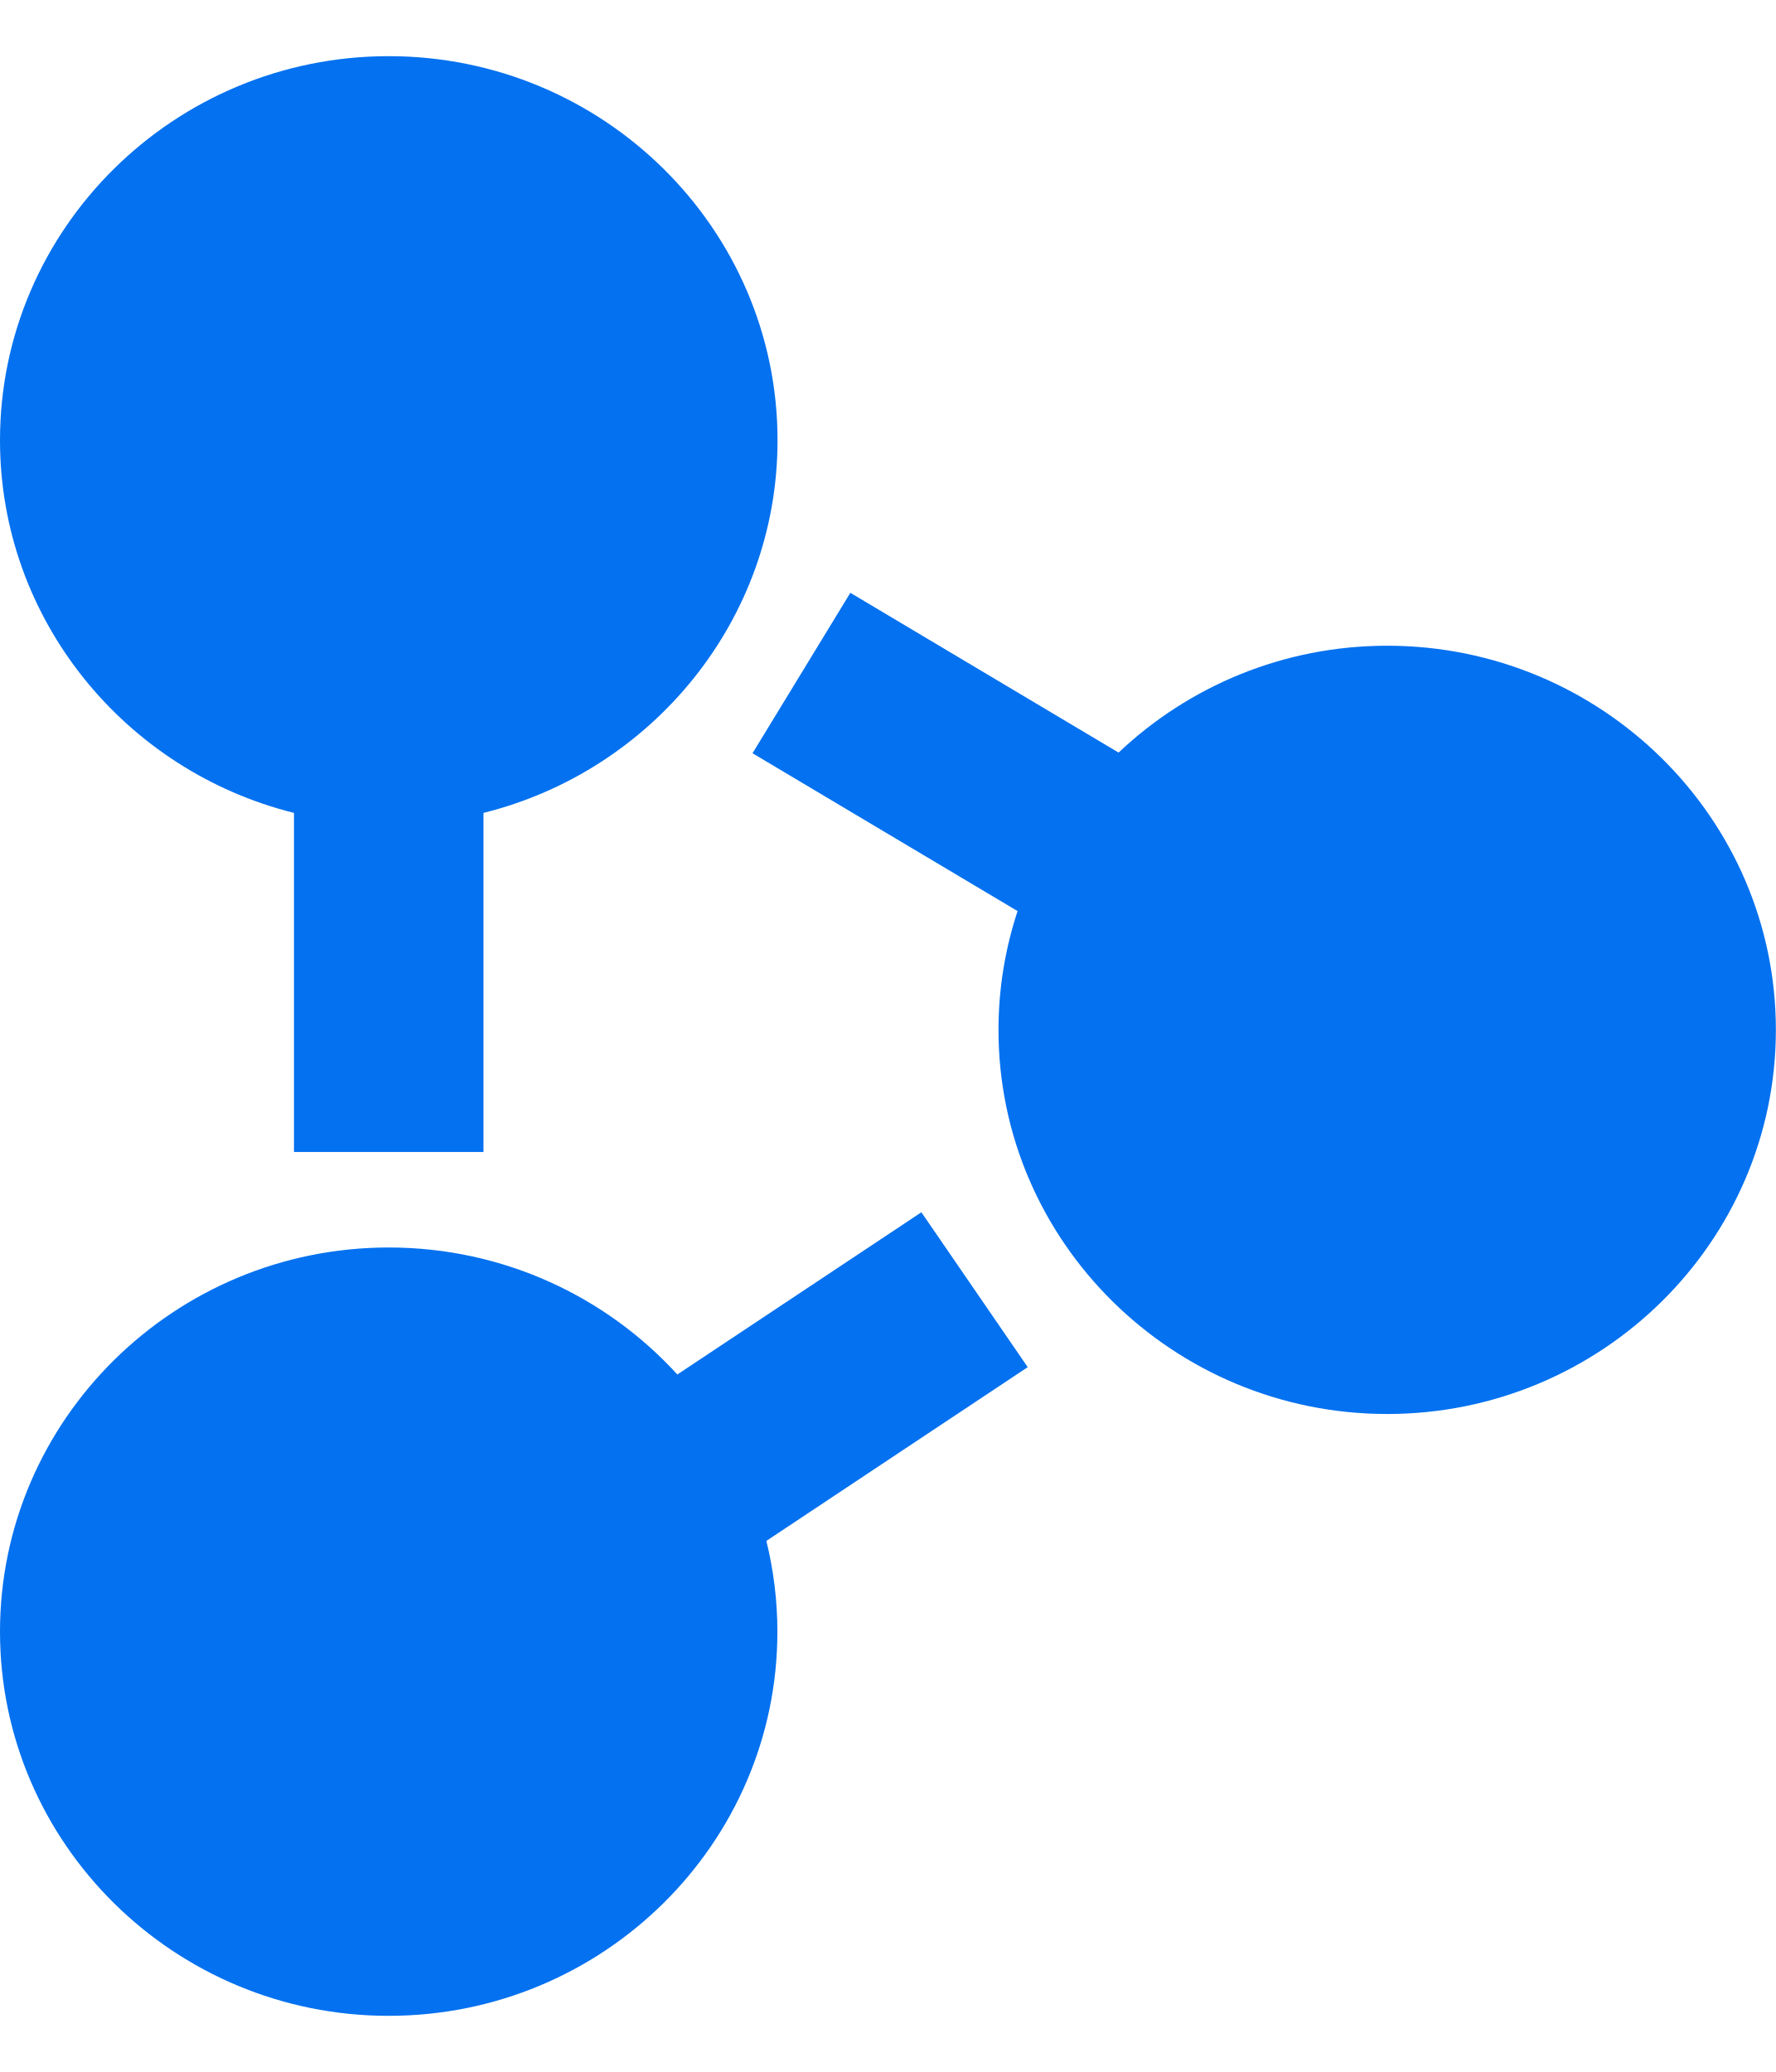
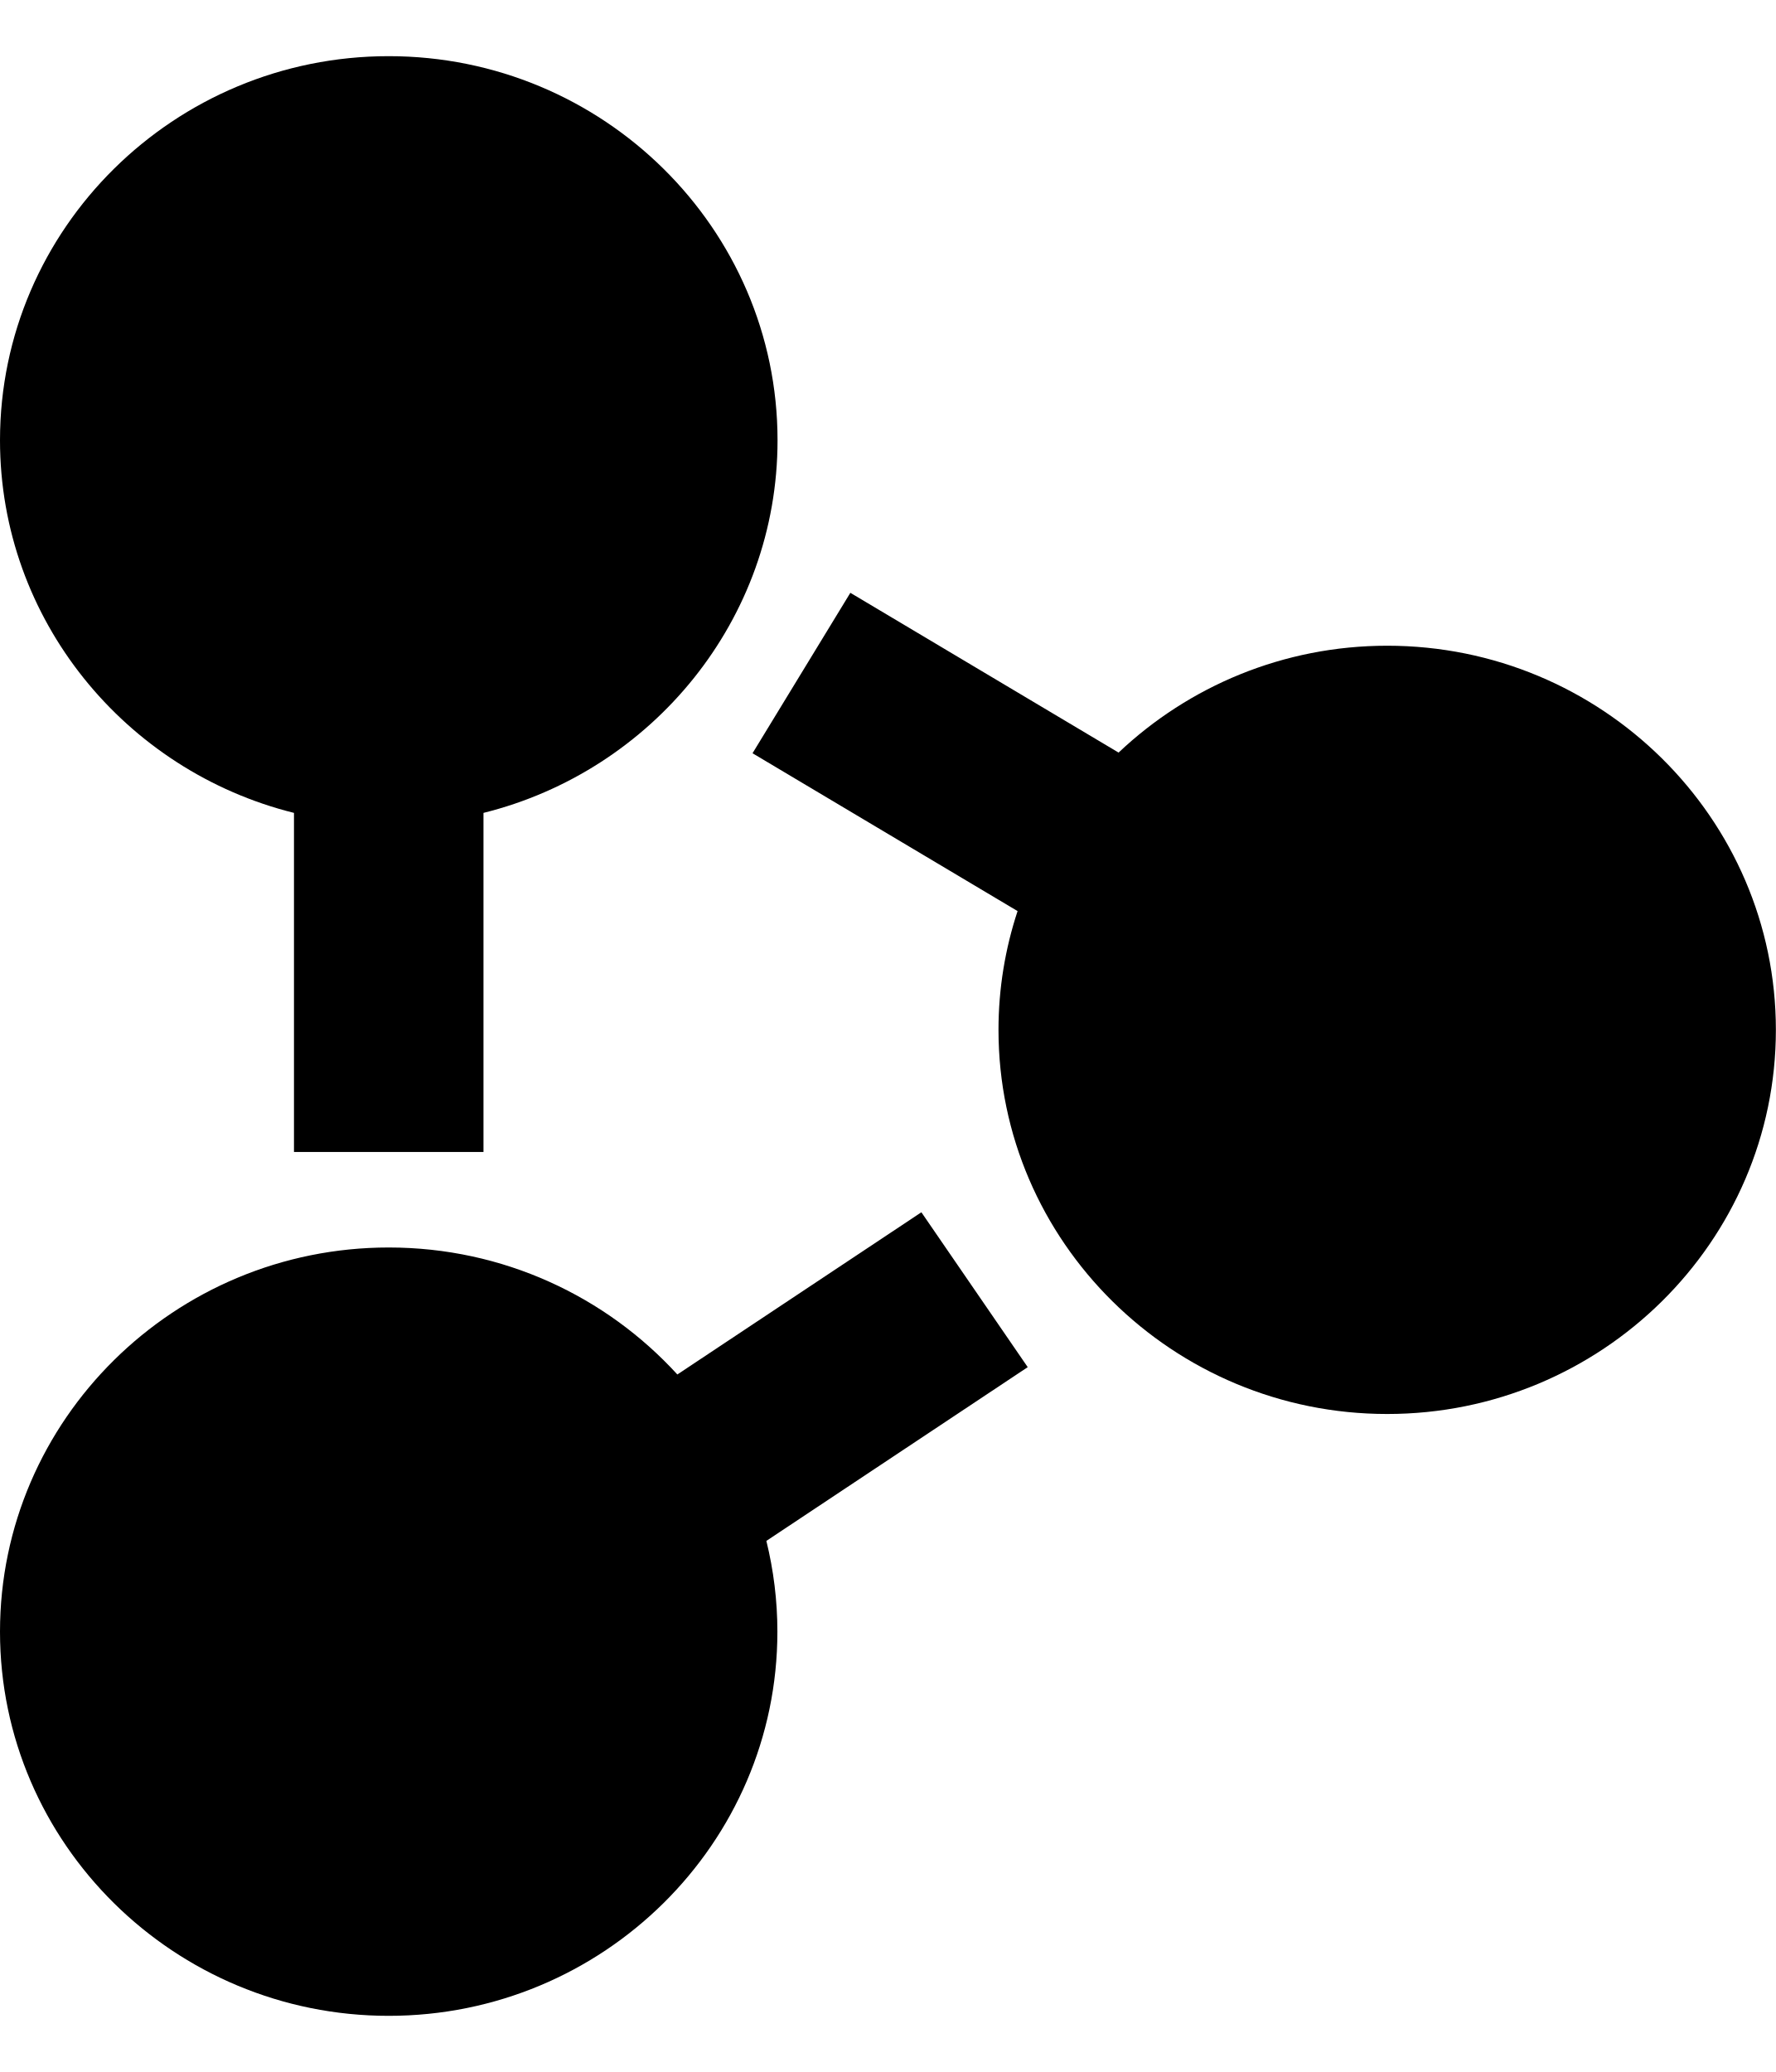
<svg xmlns="http://www.w3.org/2000/svg" width="24" height="28" viewBox="0 0 24 28" fill="none">
-   <path d="M3.973 10.985V15.567H6.534V10.985C8.814 10.418 10.508 8.376 10.508 5.95C10.508 3.088 8.151 0.759 5.253 0.759C2.356 0.759 0 3.088 0 5.95C0 8.376 1.694 10.418 3.973 10.985Z" fill="#0471F0" />
-   <path d="M12.452 16.382L9.154 18.574C8.192 17.521 6.801 16.858 5.254 16.858C2.357 16.858 0 19.187 0 22.05C0 24.912 2.357 27.241 5.253 27.241C8.15 27.241 10.506 24.912 10.506 22.05C10.506 21.628 10.454 21.218 10.357 20.823L13.889 18.475L12.452 16.382Z" fill="#0471F0" />
-   <path d="M18.747 8.726C17.34 8.726 16.061 9.277 15.117 10.17L11.492 8.011L10.17 10.179L13.752 12.312C13.585 12.818 13.494 13.357 13.494 13.917C13.494 16.779 15.851 19.108 18.747 19.108C21.643 19.108 24 16.779 24 13.917C24 11.055 21.643 8.726 18.747 8.726Z" fill="#0471F0" />
+   <path d="M3.973 10.985V15.567H6.534V10.985C8.814 10.418 10.508 8.376 10.508 5.95C10.508 3.088 8.151 0.759 5.253 0.759C2.356 0.759 0 3.088 0 5.95C0 8.376 1.694 10.418 3.973 10.985Z" fill="#000000" />
+   <path d="M12.452 16.382L9.154 18.574C8.192 17.521 6.801 16.858 5.254 16.858C2.357 16.858 0 19.187 0 22.05C0 24.912 2.357 27.241 5.253 27.241C8.15 27.241 10.506 24.912 10.506 22.05C10.506 21.628 10.454 21.218 10.357 20.823L13.889 18.475L12.452 16.382Z" fill="#000000" />
+   <path d="M18.747 8.726C17.34 8.726 16.061 9.277 15.117 10.17L11.492 8.011L10.17 10.179L13.752 12.312C13.585 12.818 13.494 13.357 13.494 13.917C13.494 16.779 15.851 19.108 18.747 19.108C21.643 19.108 24 16.779 24 13.917C24 11.055 21.643 8.726 18.747 8.726Z" fill="#000000" />
</svg>
